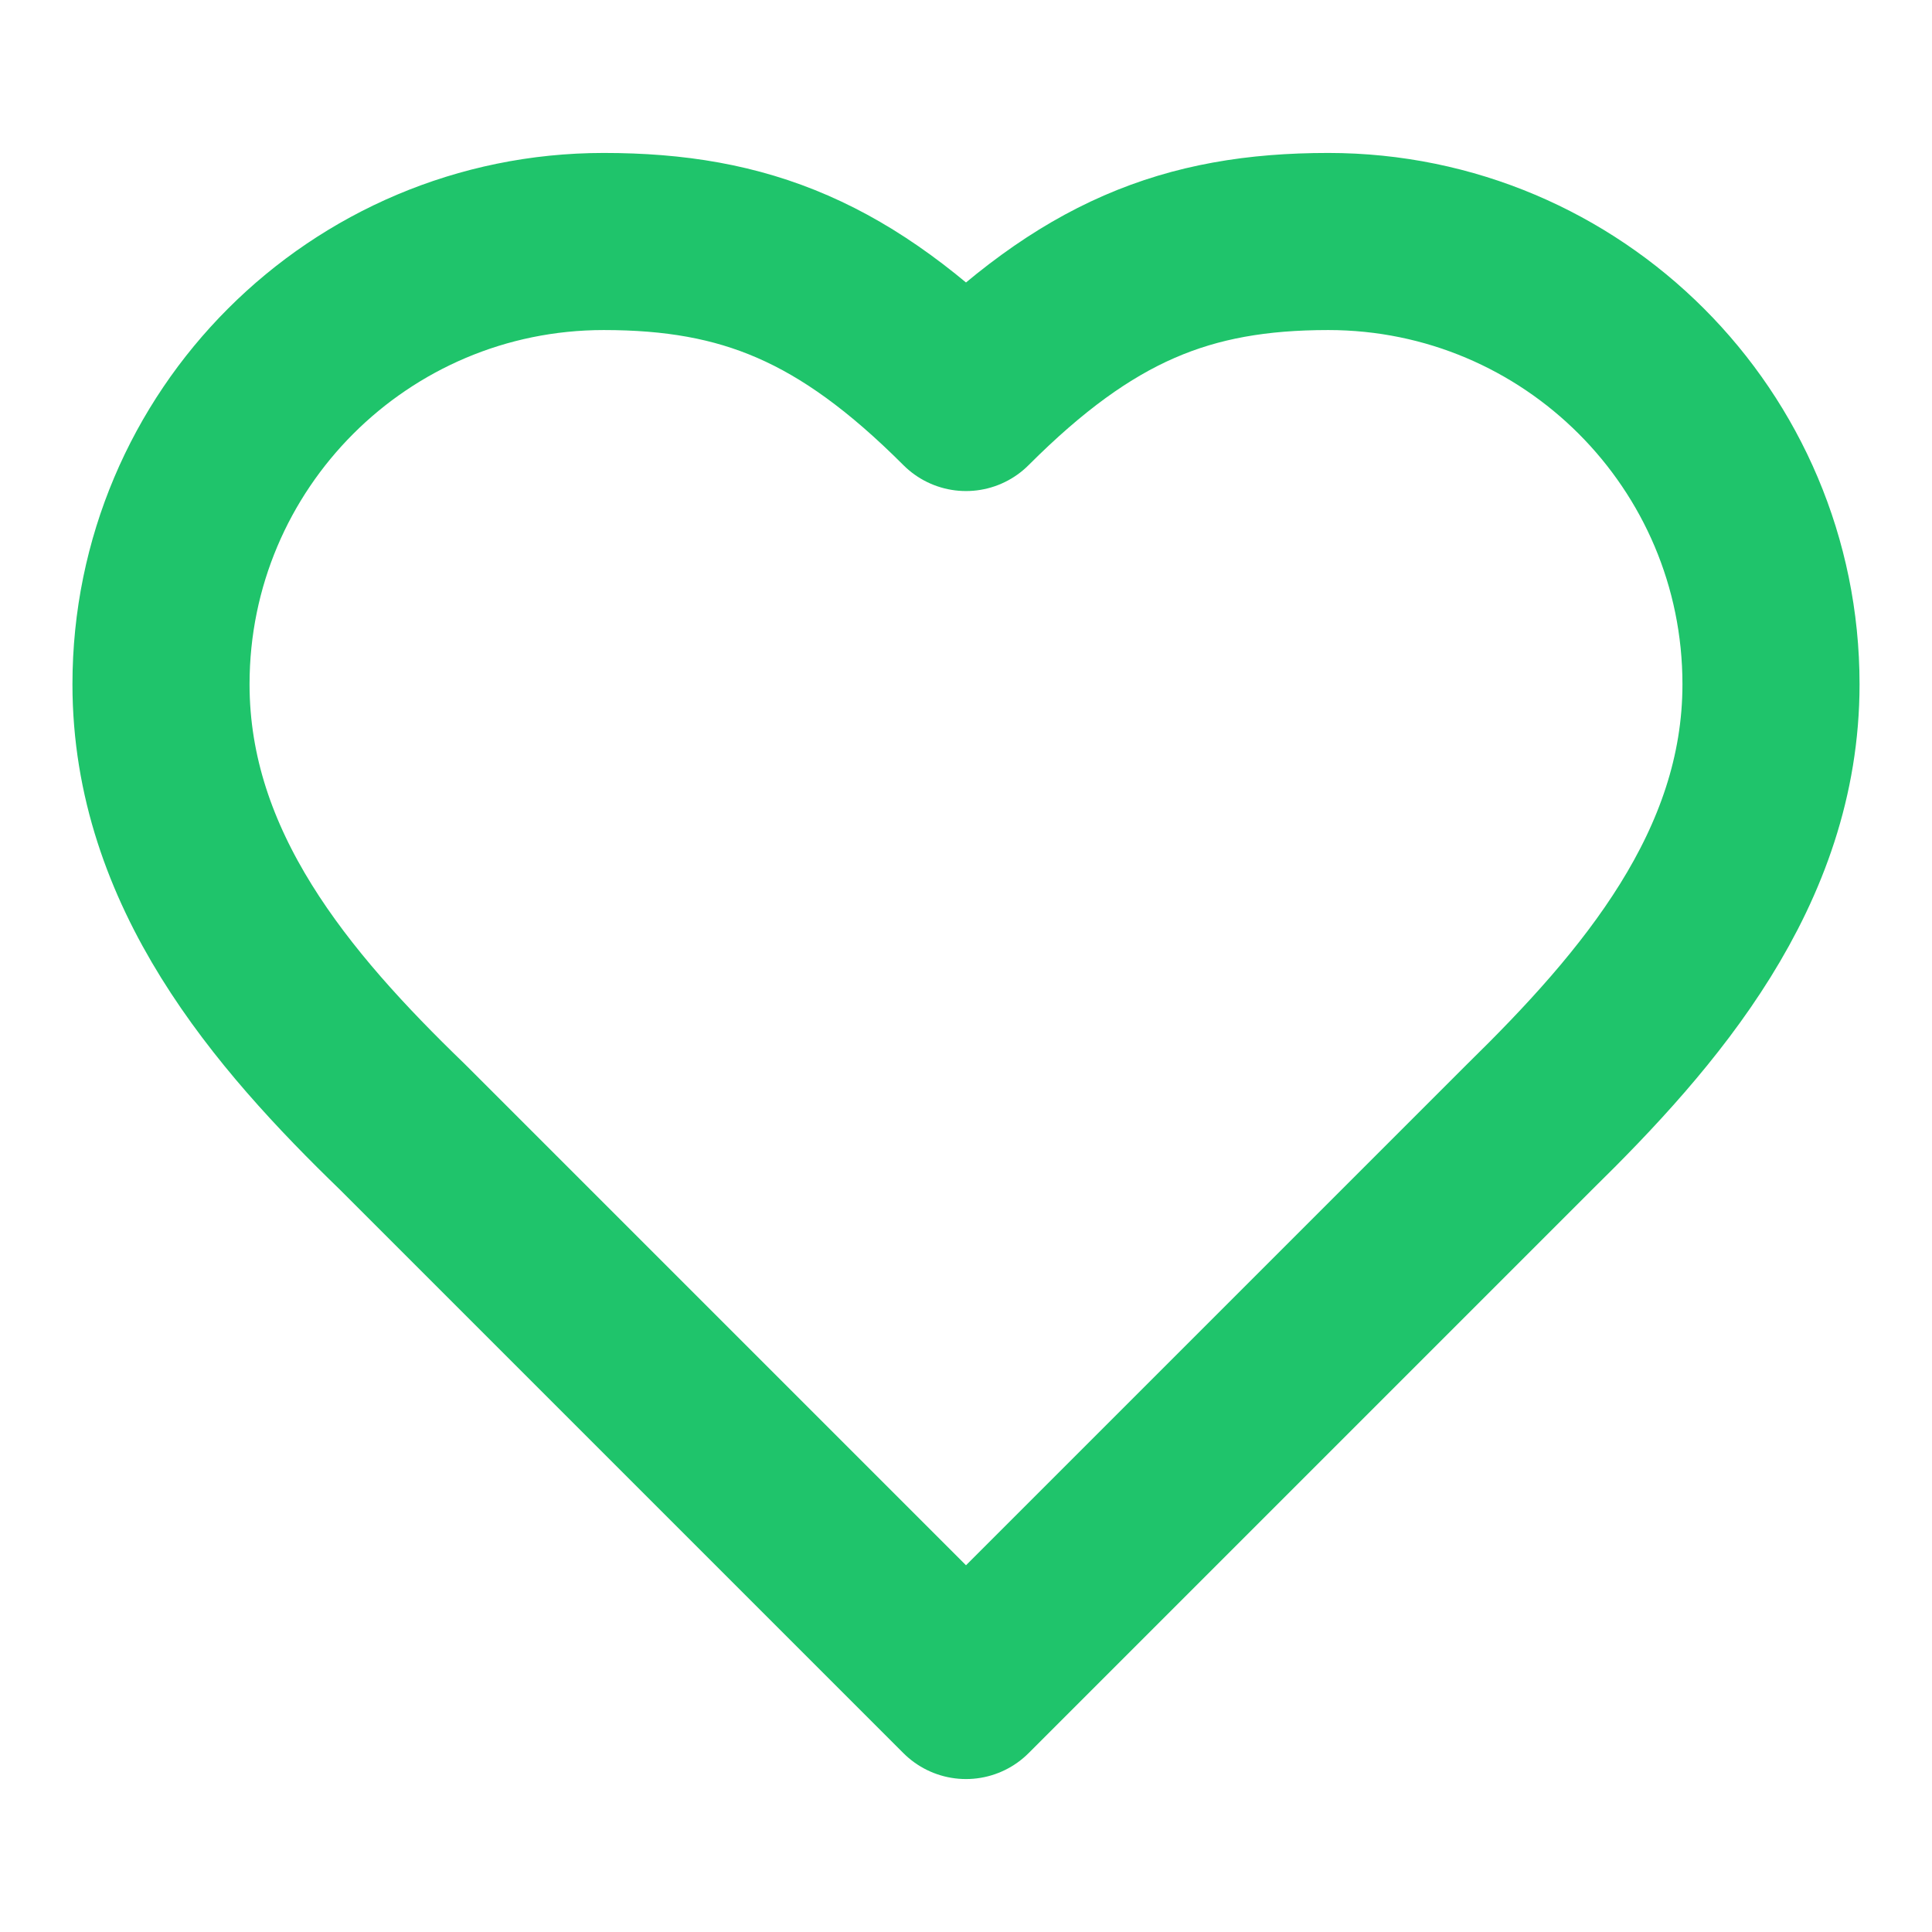
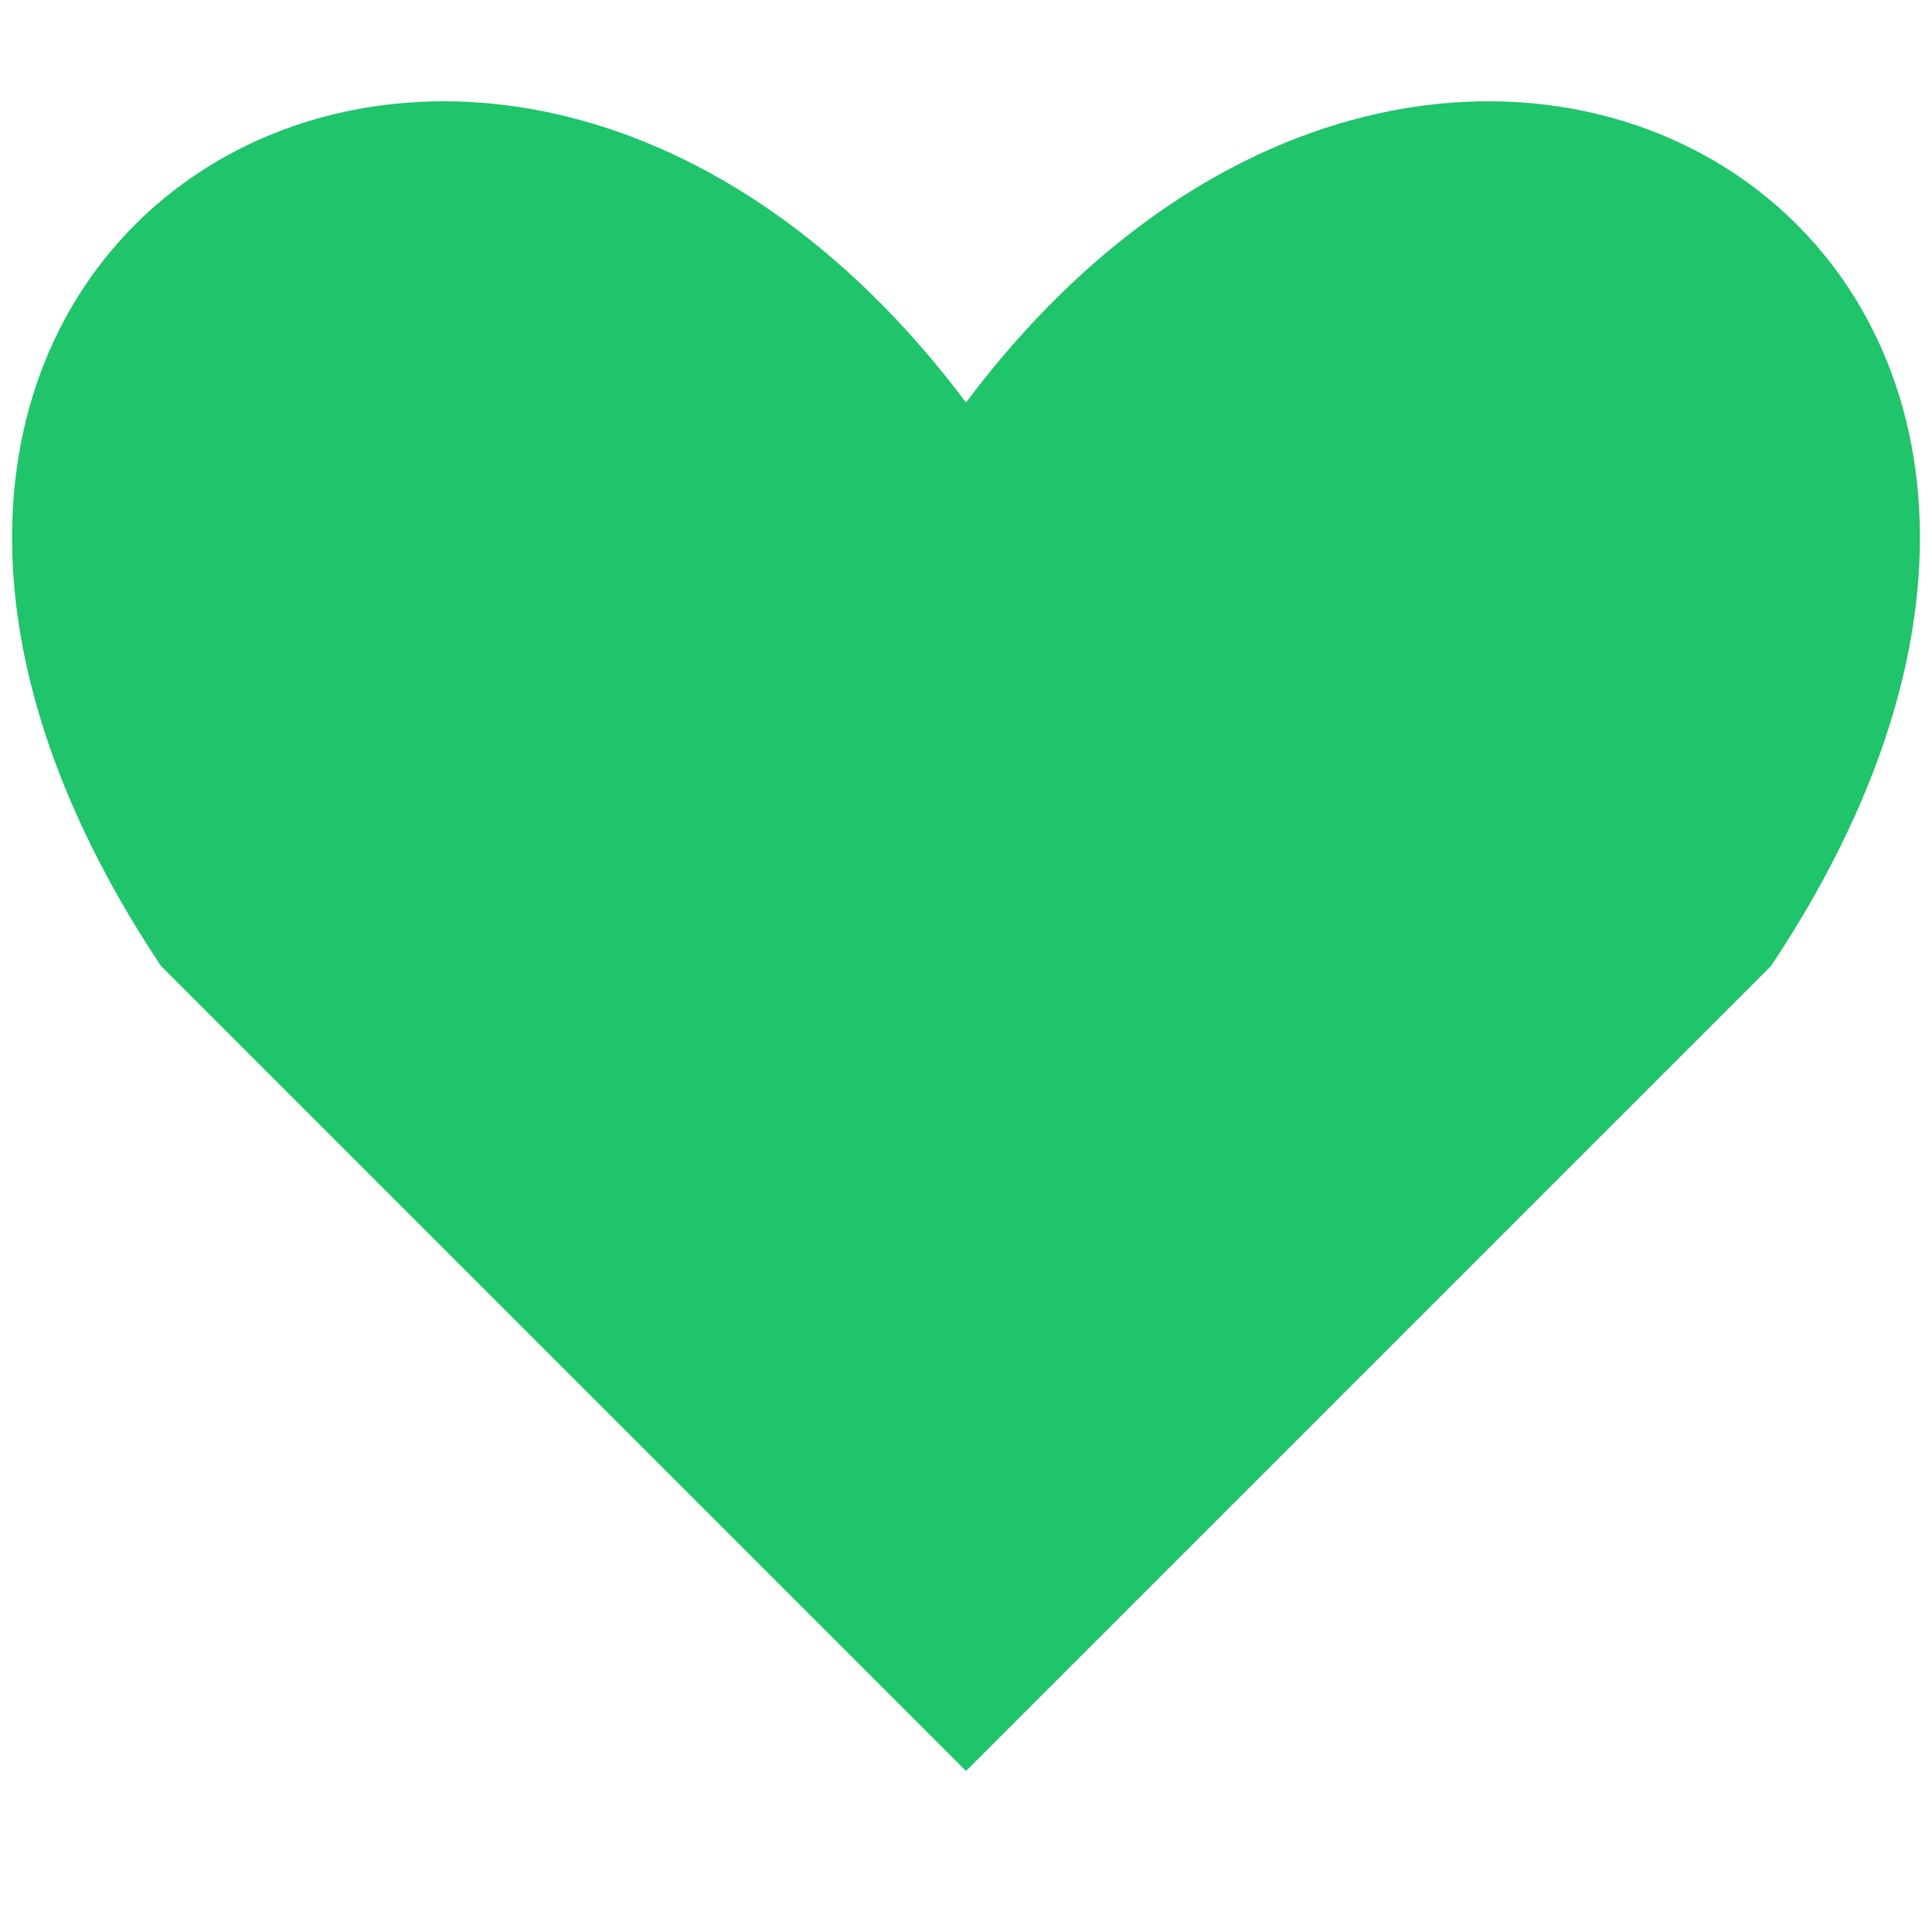
- <svg xmlns="http://www.w3.org/2000/svg" width="32" height="32" viewBox="0 0 24 24" fill="none" stroke="#1fc46b" stroke-width="2.2" stroke-linecap="round" stroke-linejoin="round" role="img" aria-label="Donor">
-   <path d="M19 14c1.49-1.46 3-3.21 3-5.5A5.5 5.5 0 0 0 16.5 3c-1.76 0-3 .5-4.5 2-1.5-1.5-2.74-2-4.5-2A5.5 5.5 0 0 0 2 8.5c0 2.3 1.5 4.05 3 5.5l7 7Z" />
+ <svg xmlns="http://www.w3.org/2000/svg" width="32" height="32" viewBox="0 0 24 24" role="img" aria-label="Donor">
+   <path fill="#1fc46b" fill-rule="evenodd" d="M12 22 2 12C-4 3 6-3 12 5c6-8 16-2 10 7z" />
</svg>
